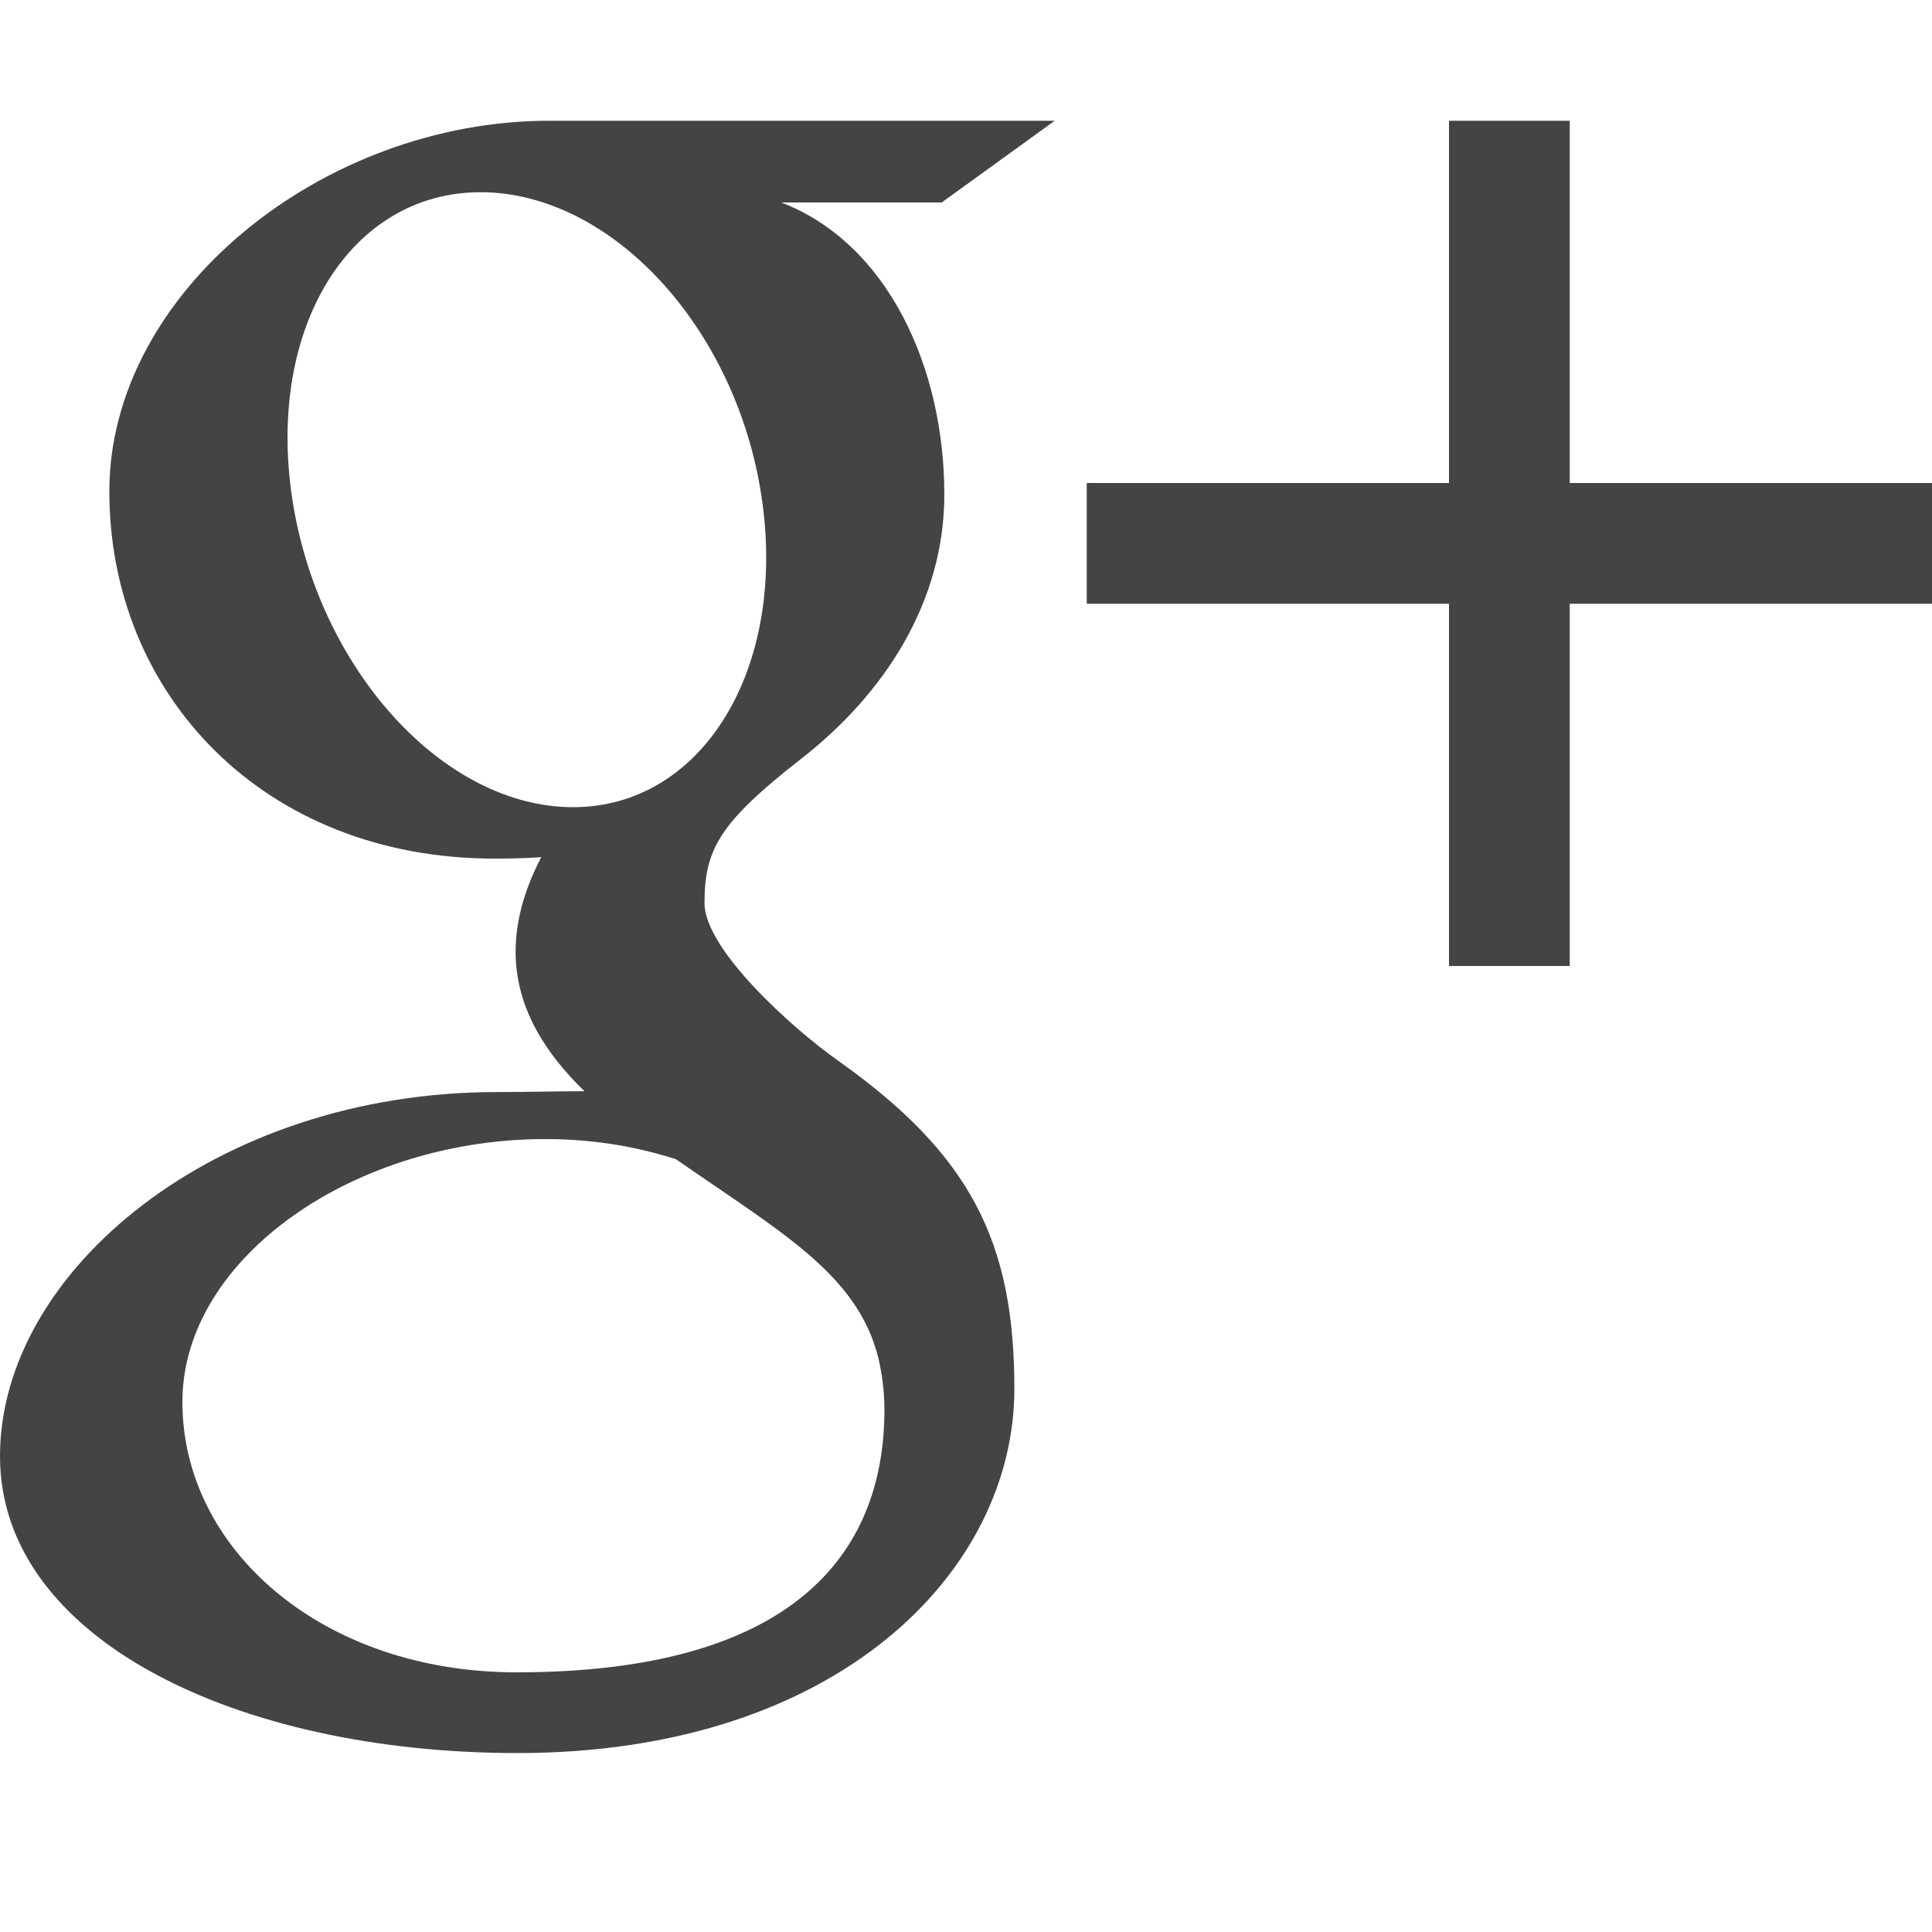
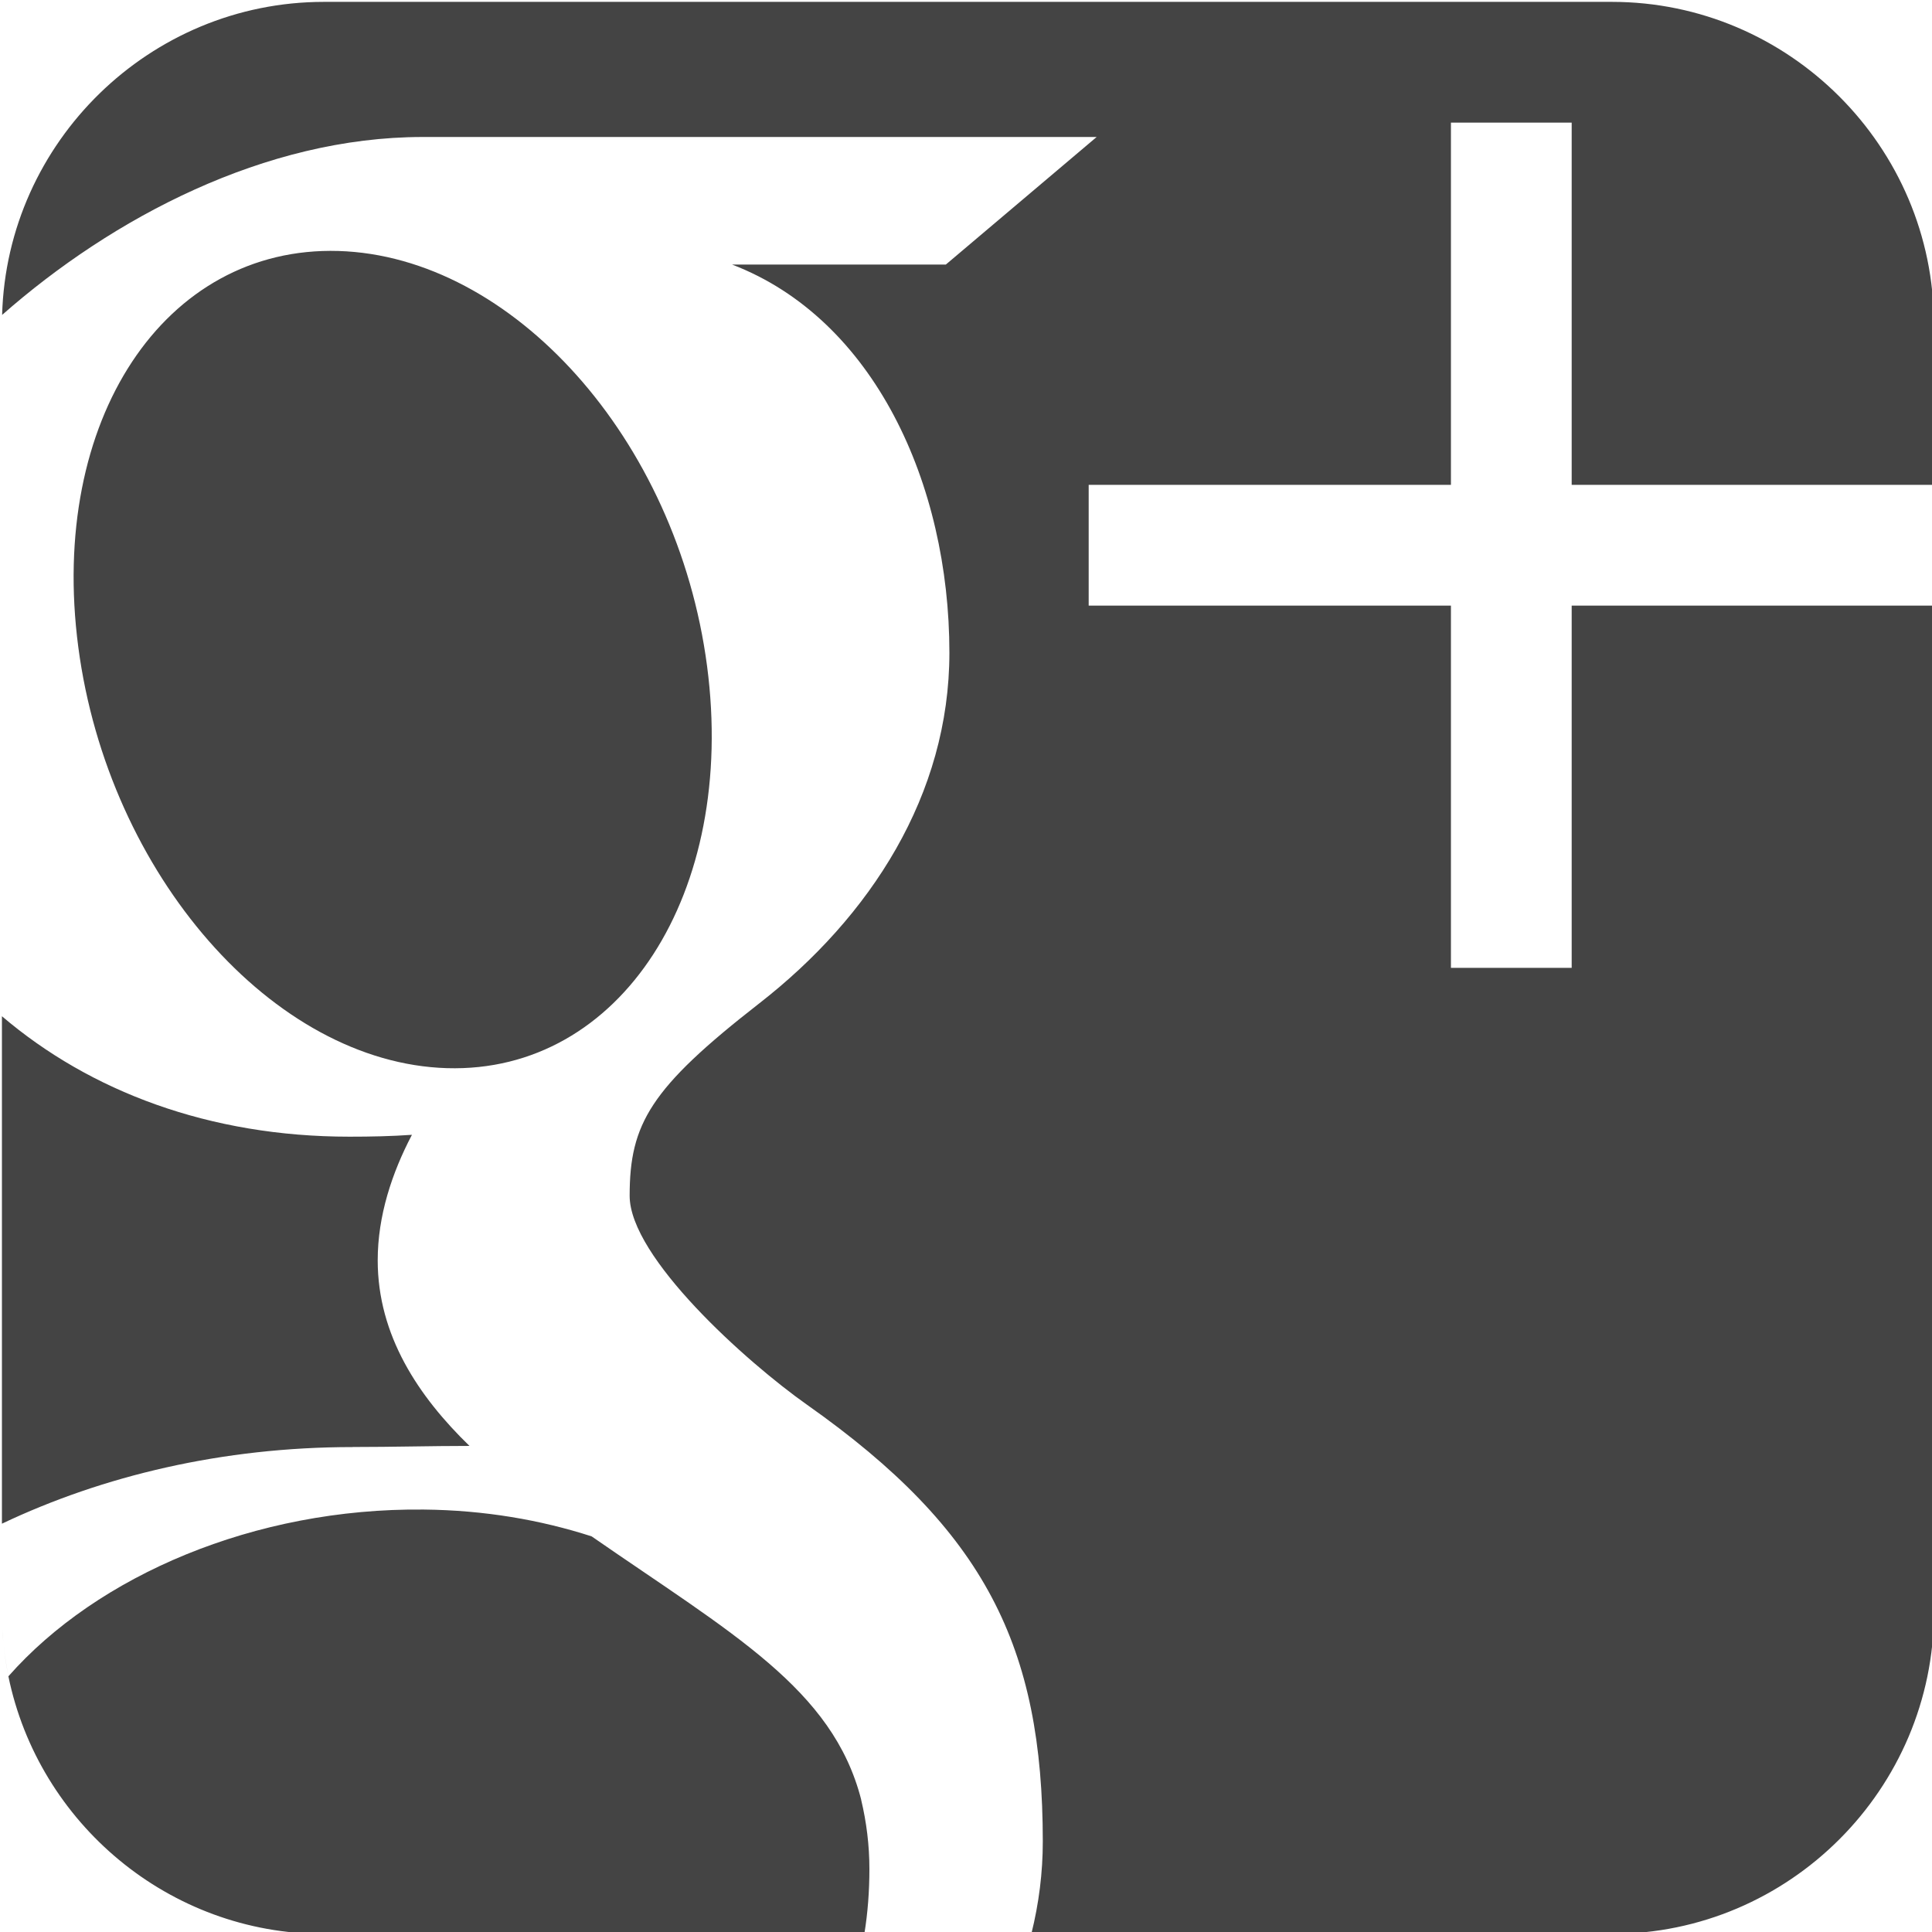
<svg xmlns="http://www.w3.org/2000/svg" version="1.1" width="32" height="32" viewBox="0 0 32 32">
-   <path fill="#444" d="M17.471 2c0 0-6.28 0-8.373 0-3.754 0-7.287 2.844-7.287 6.138 0 3.366 2.559 6.083 6.378 6.083 0.266 0 0.524-0.005 0.776-0.024-0.248 0.475-0.425 1.009-0.425 1.564 0 0.936 0.503 1.694 1.14 2.313-0.481 0-0.945 0.014-1.452 0.014-4.649-0-8.228 2.961-8.228 6.032 0 3.024 3.923 4.916 8.573 4.916 5.301 0 8.228-3.008 8.228-6.032 0-2.425-0.715-3.877-2.928-5.442-0.757-0.536-2.204-1.839-2.204-2.604 0-0.897 0.256-1.34 1.607-2.395 1.385-1.082 2.365-2.603 2.365-4.372 0-2.106-0.938-4.159-2.699-4.837h2.655l1.874-1.355zM14.546 22.483c0.066 0.28 0.103 0.569 0.103 0.863 0 2.444-1.575 4.353-6.093 4.353-3.214 0-5.535-2.035-5.535-4.478 0-2.395 2.879-4.389 6.093-4.354 0.75 0.008 1.449 0.129 2.083 0.334 1.745 1.213 2.996 1.899 3.349 3.281zM9.401 13.368c-2.157-0.065-4.207-2.413-4.58-5.246s1.074-5.001 3.231-4.937c2.157 0.065 4.207 2.338 4.58 5.171s-1.075 5.077-3.231 5.012zM26 8v-6h-2v6h-6v2h6v6h2v-6h6v-2z" />
+   <path fill="#444" d="M0.056 27.208c-0.008-0.079-0.014-0.158-0.018-0.238 0.004 0.080 0.011 0.159 0.018 0.238zM7.403 17.692c2.875 0.086 4.804-2.897 4.308-6.662s-3.231-6.787-6.106-6.873c-2.876-0.085-4.804 2.796-4.308 6.562 0.496 3.765 3.23 6.887 6.106 6.973zM32.031 8.031v-2.666c0-2.934-2.399-5.334-5.333-5.334h-21.333c-2.884 0-5.25 2.32-5.33 5.185 1.824-1.606 4.354-2.947 6.965-2.947 2.791 0 11.164 0 11.164 0l-2.498 2.113h-3.54c2.348 0.9 3.599 3.629 3.599 6.429 0 2.351-1.306 4.374-3.153 5.811-1.801 1.403-2.143 1.991-2.143 3.184 0 1.018 1.93 2.75 2.939 3.462 2.949 2.079 3.904 4.010 3.904 7.233 0 0.513-0.064 1.026-0.19 1.53h9.617c2.934 0 5.333-2.398 5.333-5.334v-16.666h-6v6h-2v-6h-6v-2h6v-6h2v6h6zM5.84 23.967c0.675 0 1.294-0.018 1.936-0.018-0.848-0.823-1.52-1.831-1.52-3.074 0-0.738 0.236-1.448 0.567-2.079-0.337 0.024-0.681 0.031-1.035 0.031-2.324 0-4.297-0.752-5.756-1.995v2.101l0 6.304c1.67-0.793 3.653-1.269 5.809-1.269zM0.138 27.758c-0.035-0.171-0.061-0.344-0.079-0.52 0.018 0.176 0.045 0.349 0.079 0.52zM14.264 29.808c-0.471-1.838-2.139-2.749-4.465-4.361-0.846-0.273-1.778-0.434-2.778-0.444-2.801-0.030-5.41 1.092-6.882 2.762 0.498 2.428 2.657 4.267 5.226 4.267h8.951c0.057-0.348 0.084-0.707 0.084-1.076-0-0.392-0.048-0.775-0.137-1.148z" />
</svg>
